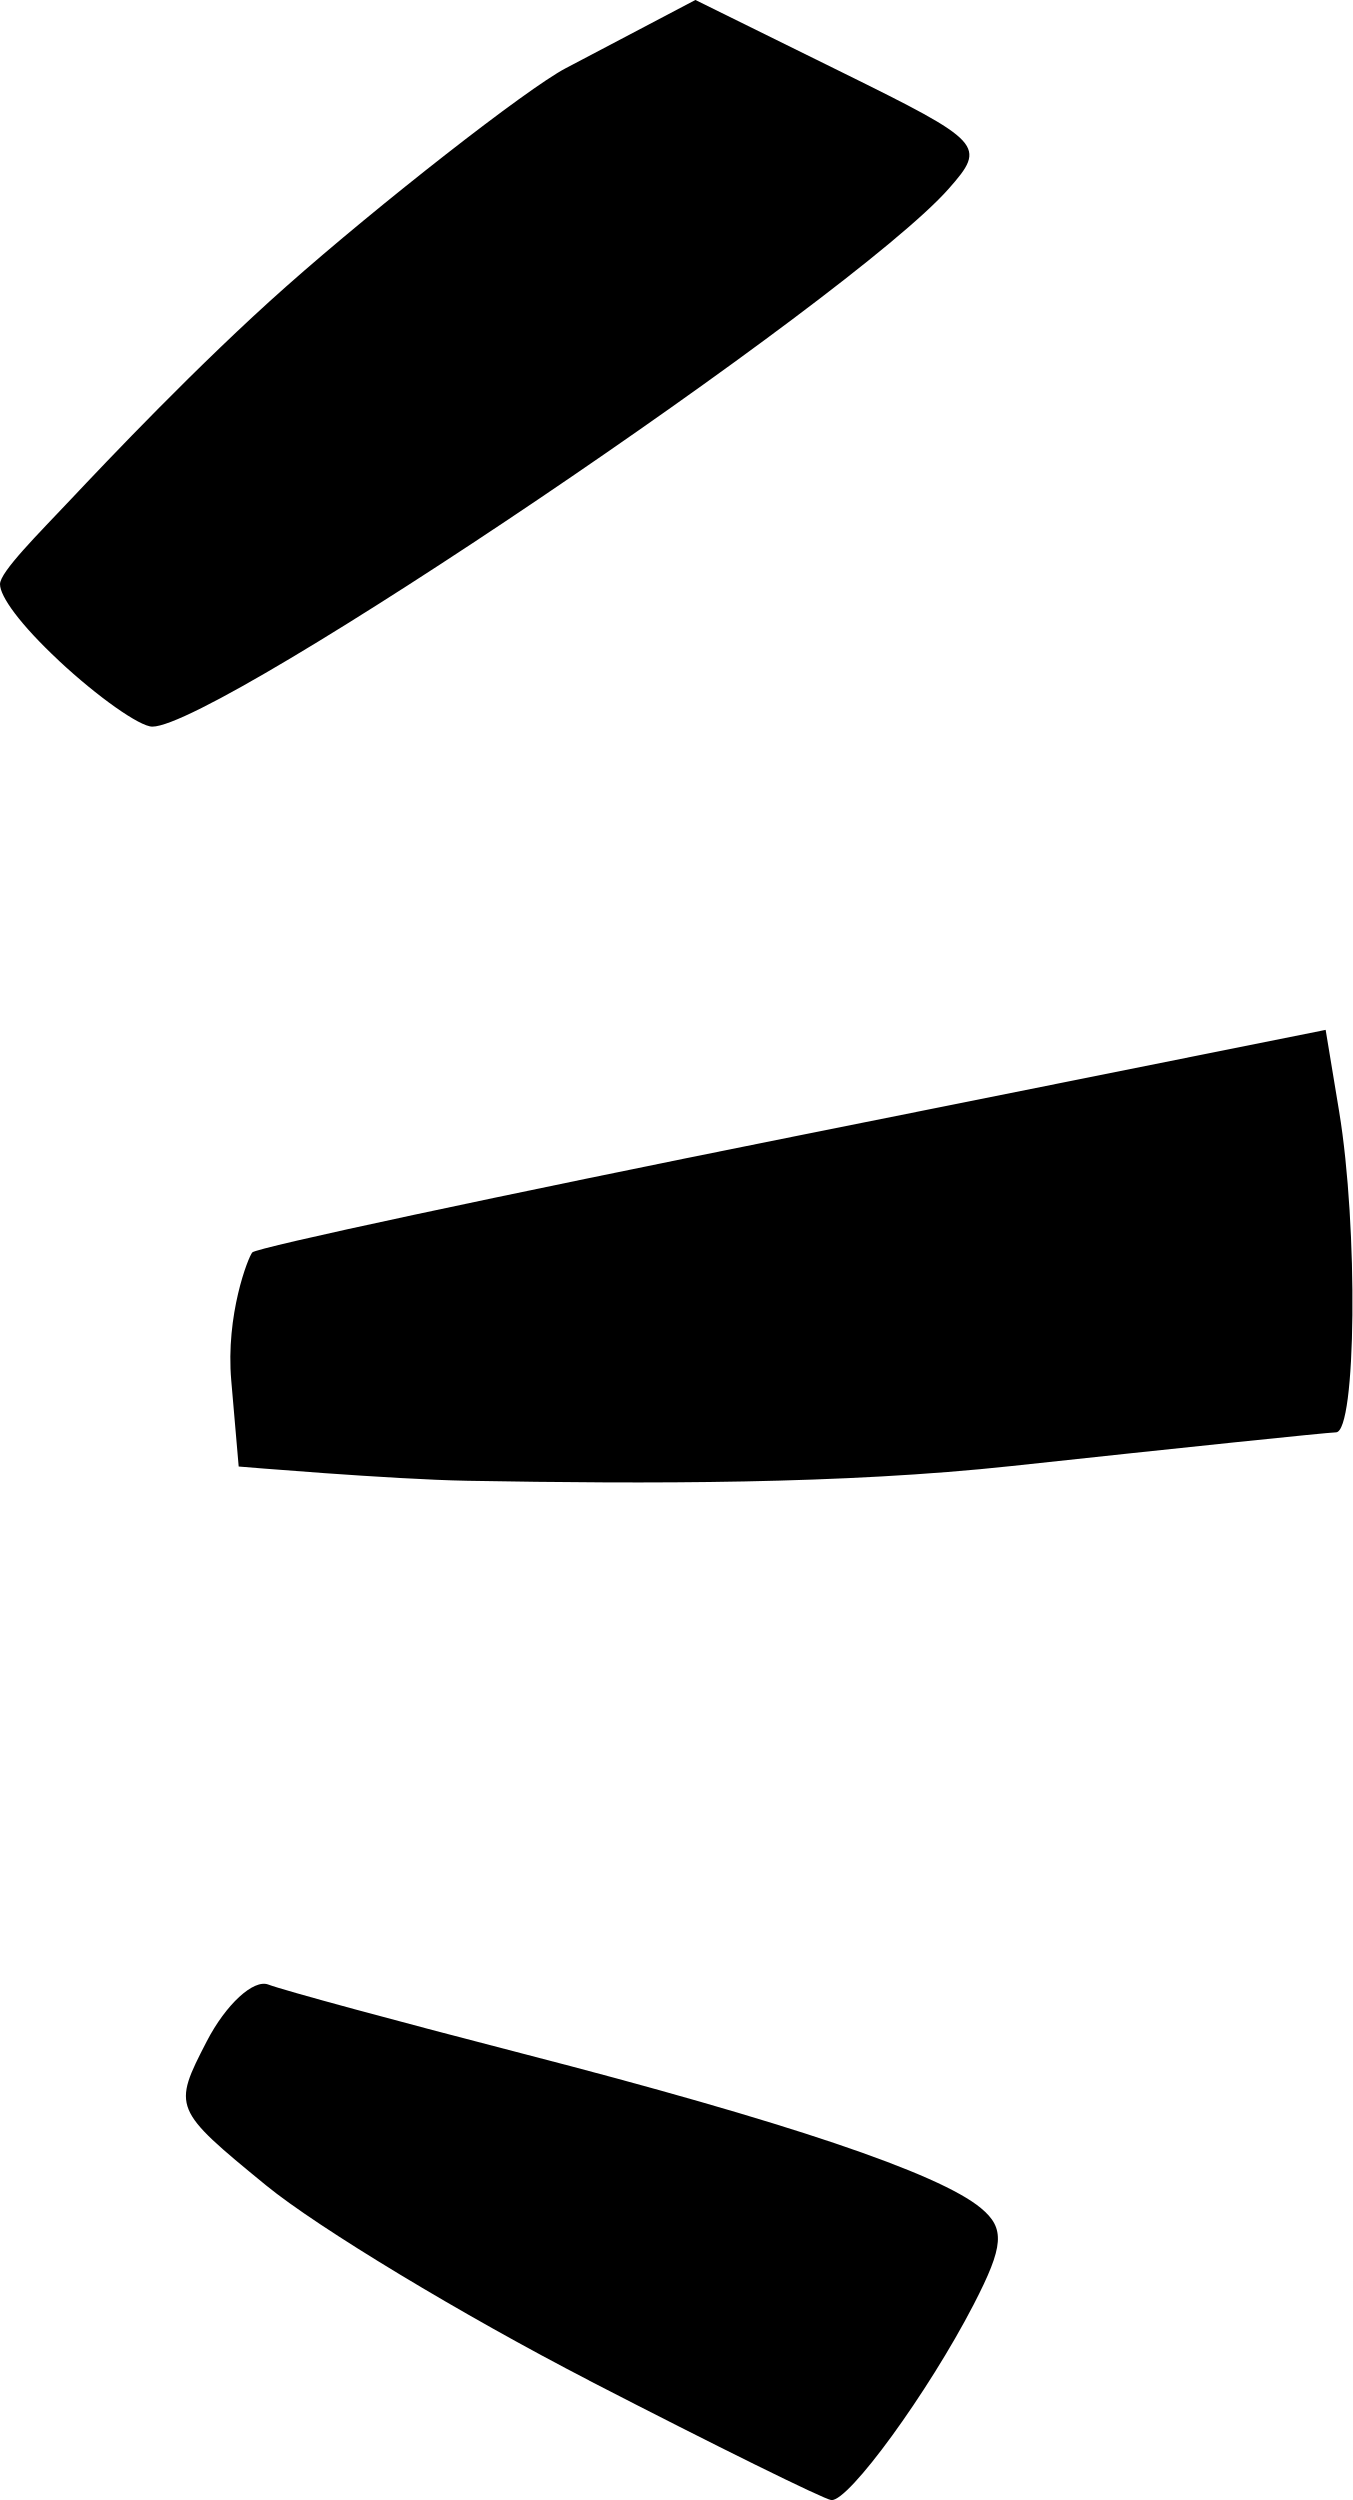
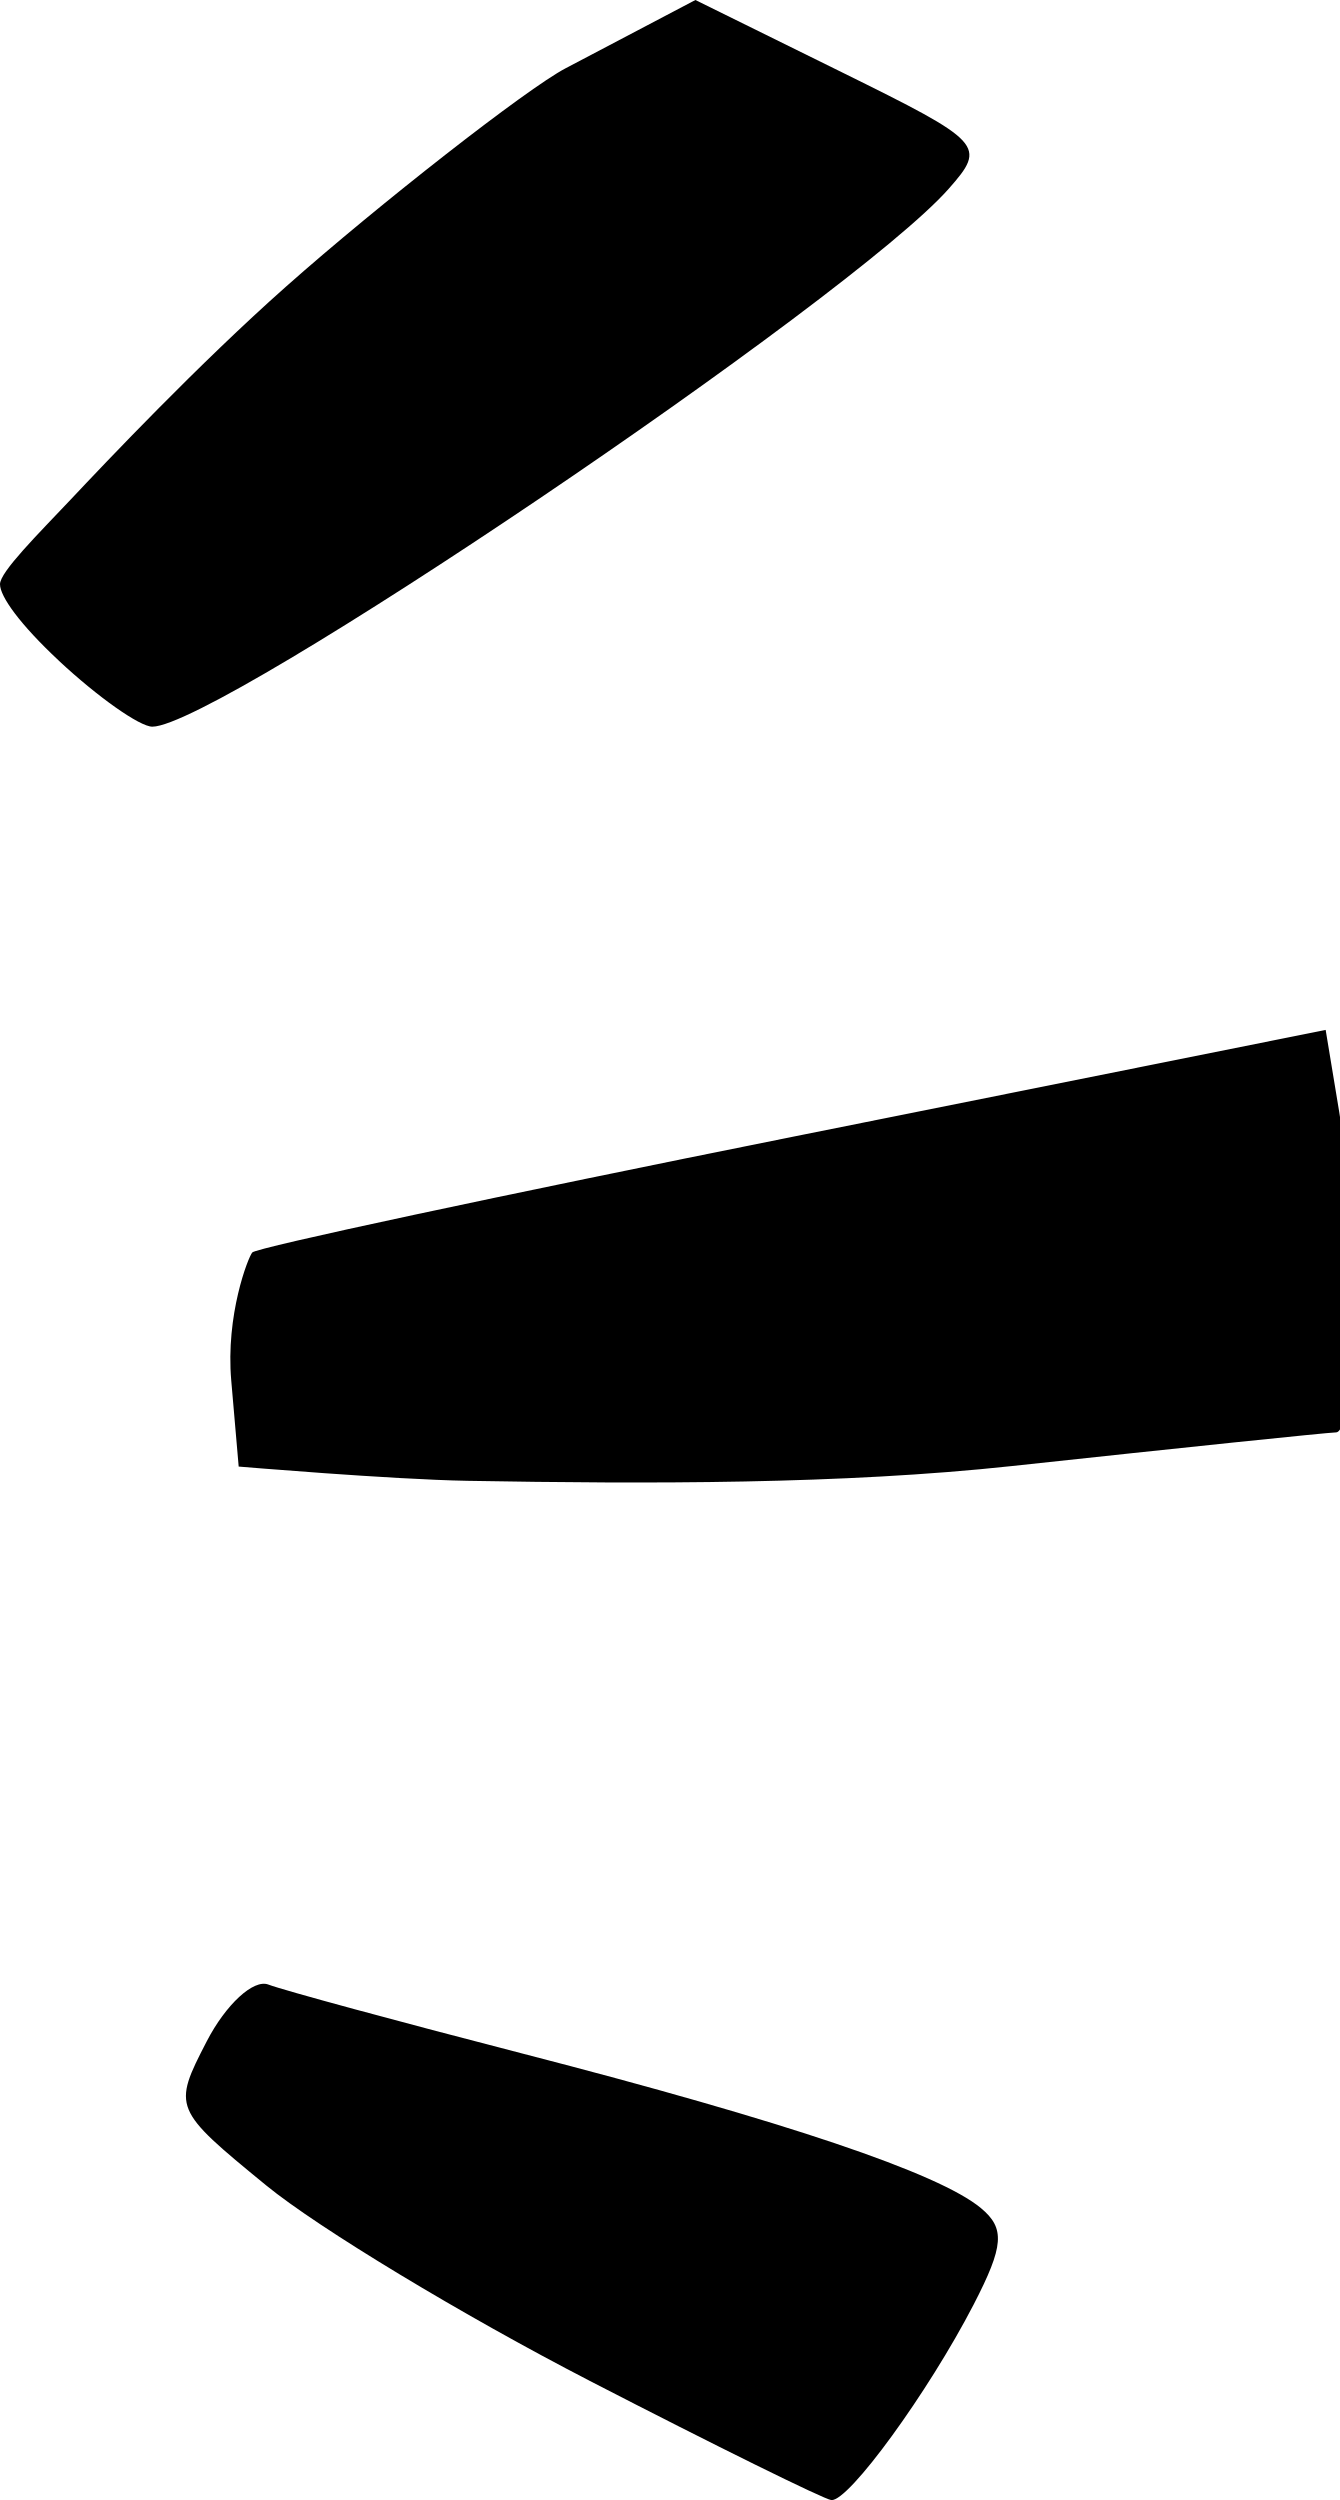
- <svg xmlns="http://www.w3.org/2000/svg" width="20.972mm" height="38.766mm" viewBox="0 0 20.972 38.766" version="1.1" id="svg1" xml:space="preserve">
+ <svg xmlns="http://www.w3.org/2000/svg" version="1.1" id="svg1" xml:space="preserve">
  <defs id="defs1" />
-   <g id="layer1" transform="translate(-77.32888,-107.5815)">
-     <path fill="currentColor" d="m 86.466,144.495 c -1.955,-1.009 -4.211,-2.371 -5.012,-3.027 -1.442,-1.181 -1.451,-1.204 -0.919,-2.233 0.296,-0.572 0.726,-0.968 0.955,-0.88 0.229,0.088 2.005,0.57 3.945,1.071 4.089,1.056 6.45,1.852 7.104,2.395 0.378,0.314 0.358,0.585 -0.112,1.495 -0.704,1.362 -1.938,3.058 -2.207,3.033 -0.109,-0.01 -1.798,-0.843 -3.753,-1.852 z m -5.551,-15.504 c -0.089,-1.021 0.262,-1.914 0.326,-1.989 0.064,-0.075 3.835,-0.883 8.38,-1.794 l 8.264,-1.657 0.209,1.265 c 0.297,1.795 0.267,4.968 -0.048,4.976 -0.146,0.004 -2.408,0.239 -5.027,0.522 -2.619,0.283 -5.626,0.279 -8.441,0.229 -1.185,-0.021 -3.548,-0.221 -3.548,-0.221 z M 78.241,117.825 c -0.603,-0.563 -0.912,-0.995 -0.912,-1.185 0,-0.19 0.592,-0.778 1.101,-1.318 0.545,-0.578 1.979,-2.095 3.333,-3.295 1.436,-1.273 3.733,-3.069 4.337,-3.387 l 2.012,-1.059 2.268,1.119 c 2.199,1.085 2.25,1.139 1.66,1.808 -1.505,1.706 -11.328,8.341 -12.349,8.341 -0.195,0 -0.848,-0.461 -1.45,-1.023 z" id="path2" />
-   </g>
+   <path style="fill:currentColor" d="M 9.137,36.914 C 7.182,35.905 4.927,34.543 4.126,33.886 2.684,32.705 2.674,32.682 3.206,31.653 c 0.296,-0.572 0.726,-0.968 0.955,-0.88 0.229,0.088 2.005,0.57 3.945,1.071 4.089,1.056 6.45,1.852 7.104,2.395 0.378,0.314 0.358,0.585 -0.112,1.495 -0.704,1.362 -1.938,3.058 -2.207,3.033 -0.109,-0.01 -1.798,-0.843 -3.753,-1.852 z M 3.586,21.41 c -0.089,-1.021 0.262,-1.914 0.326,-1.989 0.064,-0.075 3.835,-0.883 8.38,-1.794 l 8.264,-1.657 0.209,1.265 c 0.297,1.795 0.267,4.968 -0.048,4.976 -0.146,0.004 -2.408,0.239 -5.027,0.522 -2.619,0.283 -5.626,0.279 -8.441,0.229 -1.185,-0.021 -3.548,-0.221 -3.548,-0.221 z M 0.912,10.244 C 0.309,9.681 0,9.249 0,9.059 0,8.868 0.592,8.28 1.101,7.741 1.645,7.163 3.08,5.646 4.434,4.445 5.869,3.172 8.167,1.376 8.77,1.059 L 10.783,0 13.051,1.119 c 2.199,1.085 2.25,1.139 1.66,1.808 -1.505,1.706 -11.328,8.341 -12.349,8.341 -0.195,0 -0.848,-0.461 -1.45,-1.023 z" id="path2" />
</svg>
